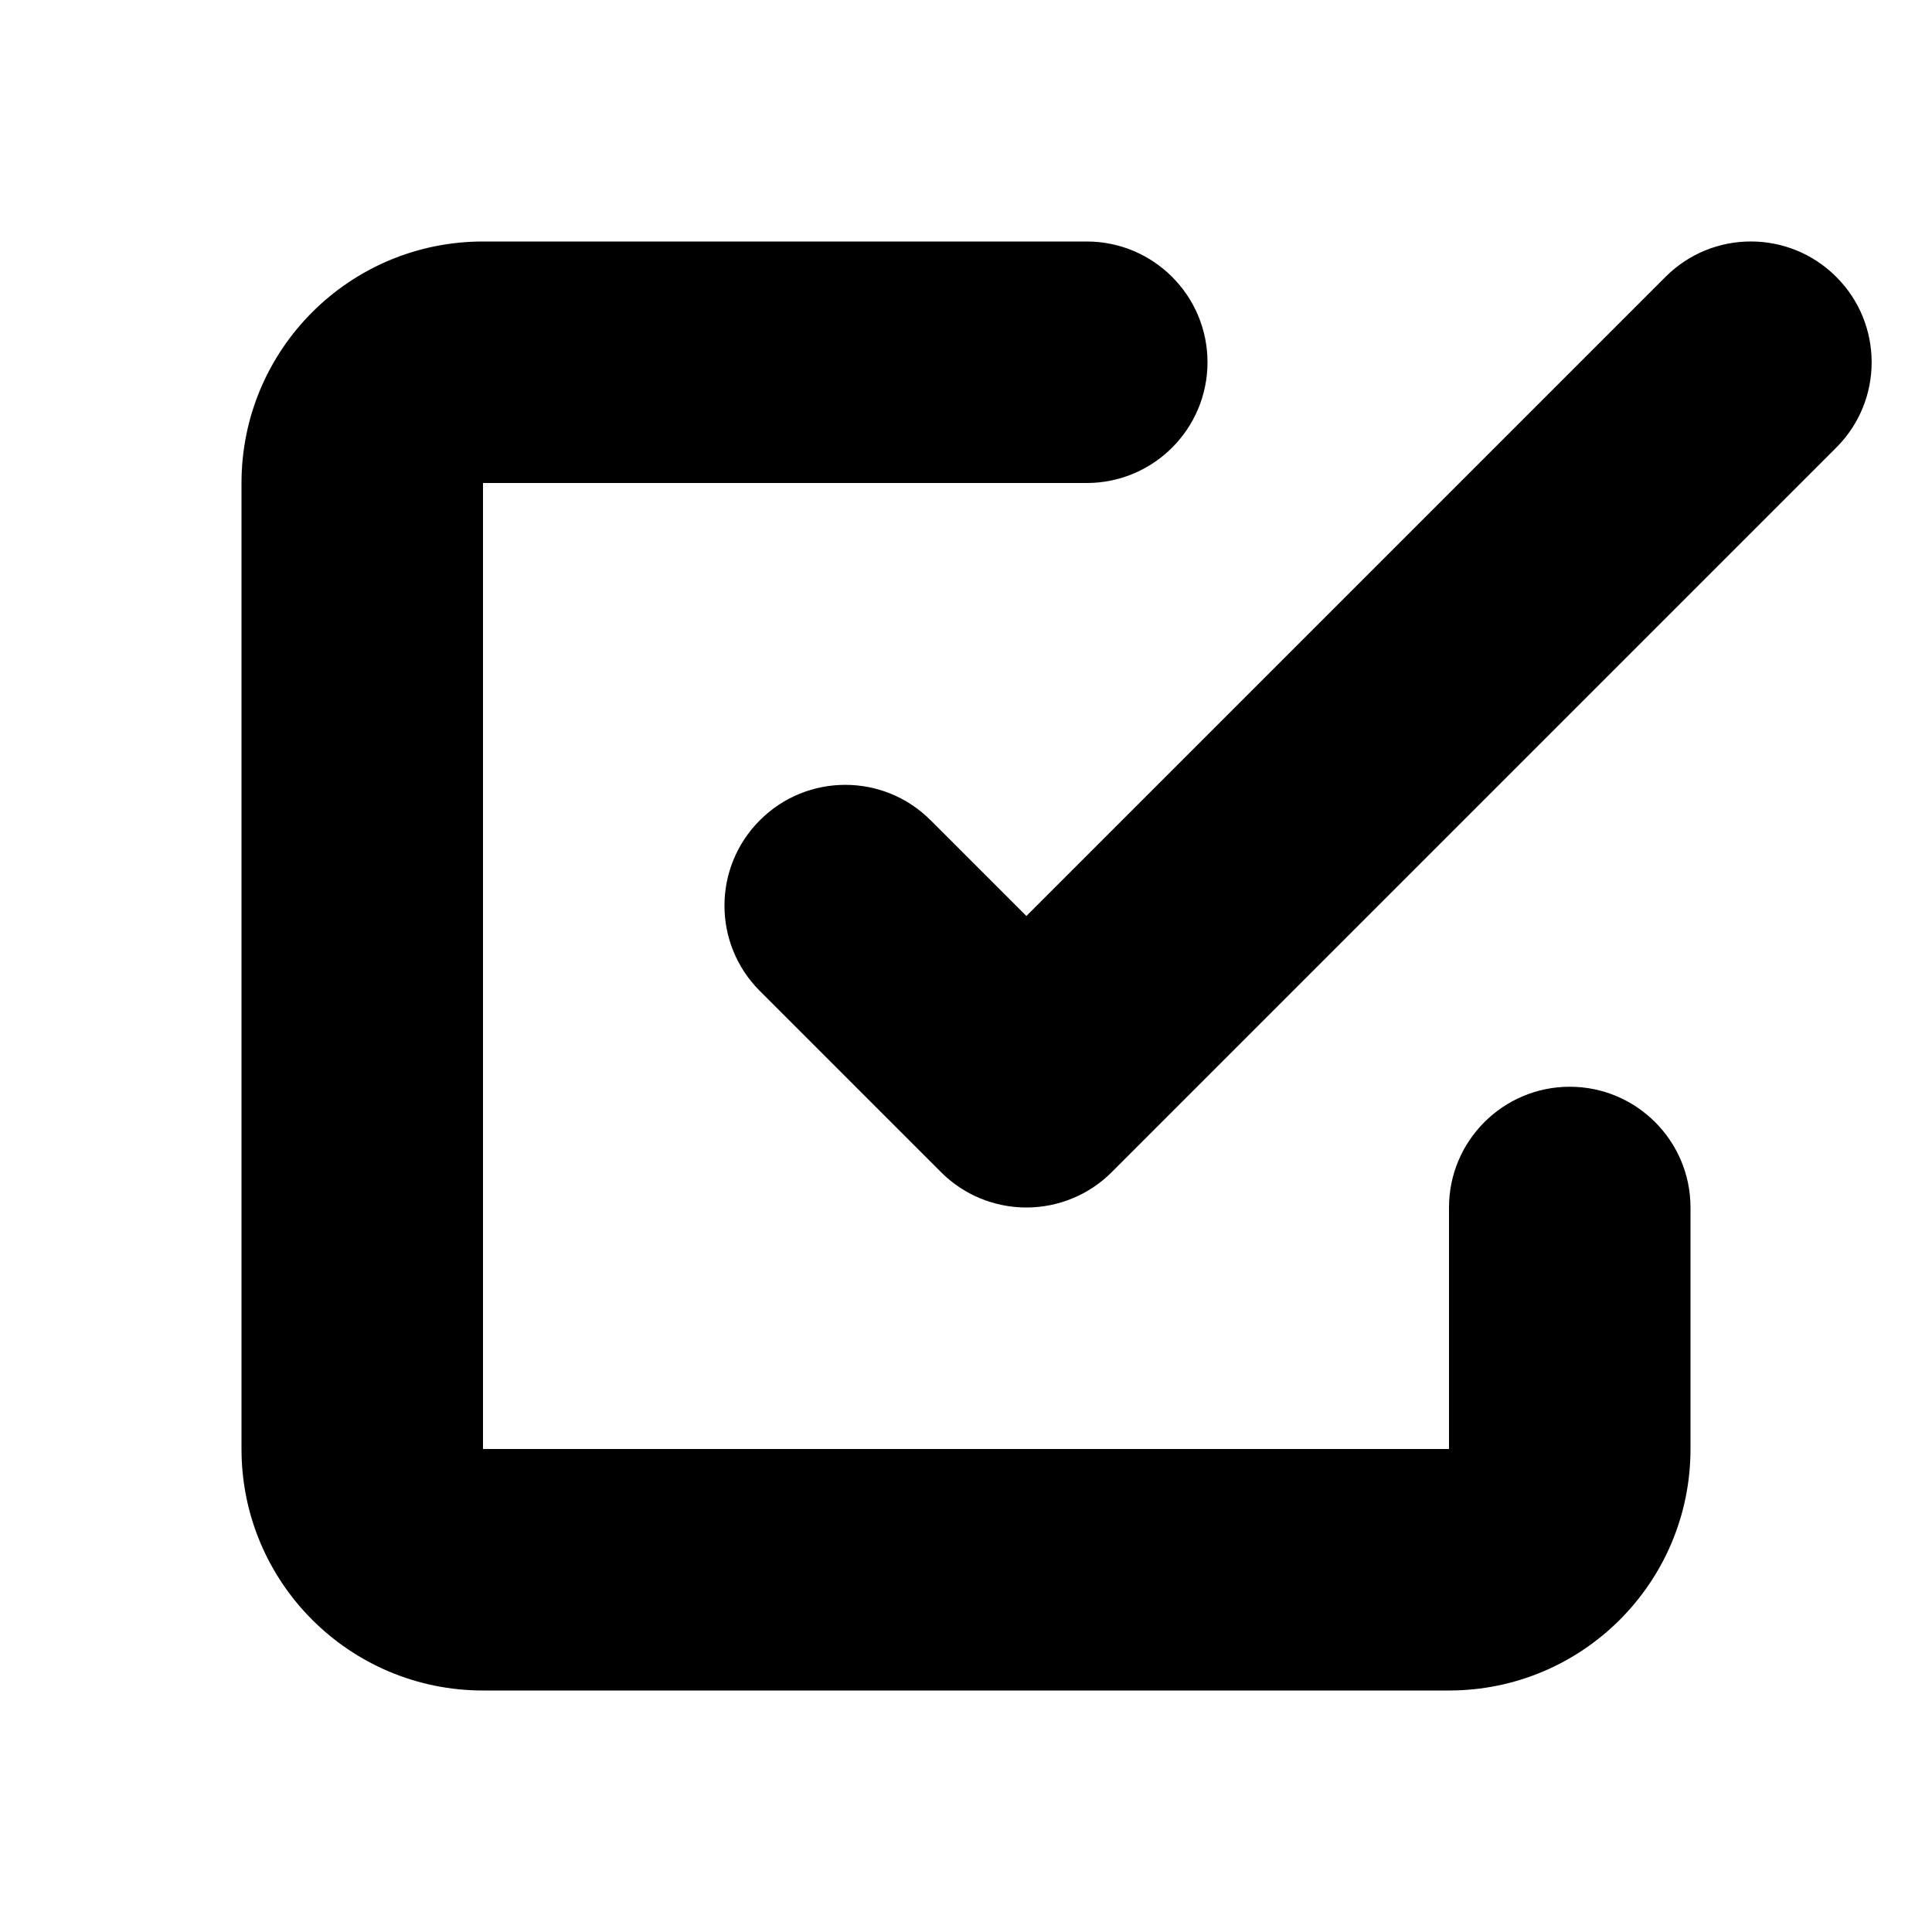
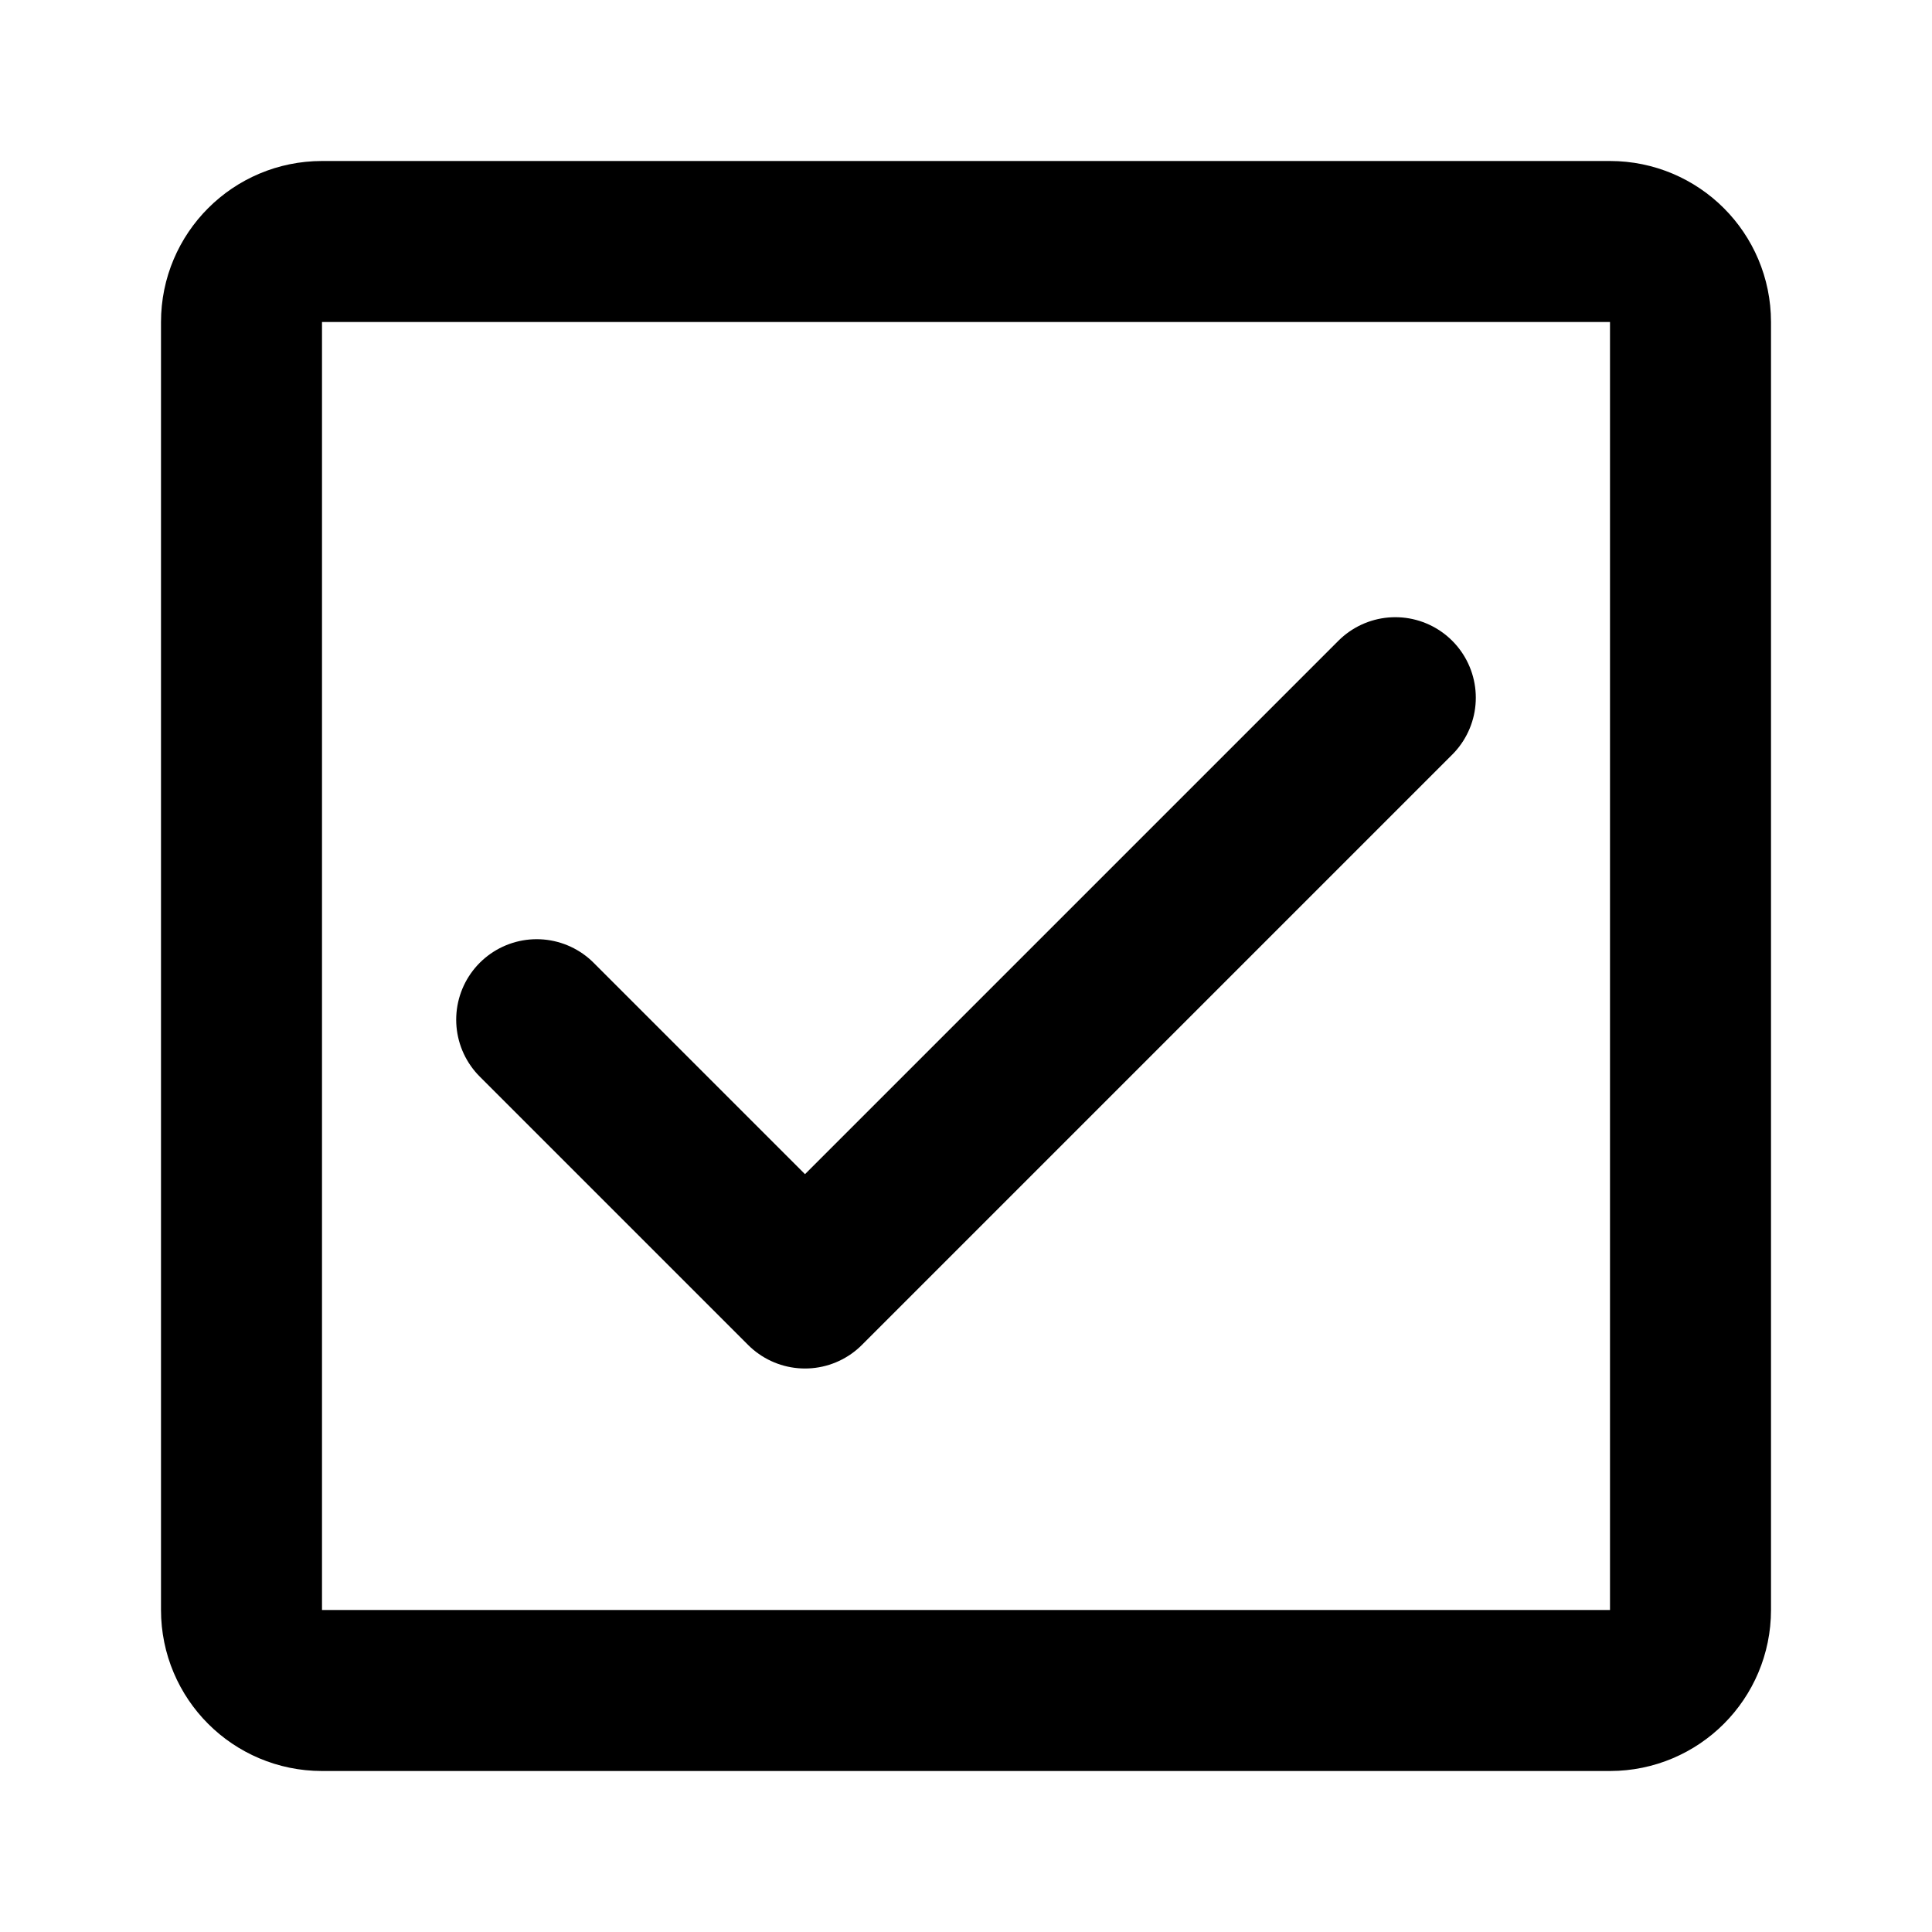
- <svg xmlns="http://www.w3.org/2000/svg" width="800px" height="800px" viewBox="0 0 16 16">
-   <path fill="#000000" fill-rule="evenodd" d="M4,4 L9,4 C9.552,4 10,3.552 10,3 C10,2.448 9.552,2 9,2 L4,2 C2.895,2 2,2.895 2,4 L2,12 C2,13.105 2.895,14 4,14 L12,14 C13.105,14 14,13.105 14,12 L14,10 C14,9.448 13.552,9 13,9 C12.448,9 12,9.448 12,10 L12,12 L4,12 L4,4 Z M15.207,2.293 C14.817,1.902 14.183,1.902 13.793,2.293 L8.5,7.586 L7.707,6.793 C7.317,6.402 6.683,6.402 6.293,6.793 C5.902,7.183 5.902,7.817 6.293,8.207 L7.793,9.707 C7.98,9.895 8.235,10 8.5,10 C8.765,10 9.02,9.895 9.207,9.707 L15.207,3.707 C15.598,3.317 15.598,2.683 15.207,2.293 Z" />
+ <svg xmlns="http://www.w3.org/2000/svg" width="800px" height="800px" viewBox="0 0 24 24" aria-labelledby="checkboxIconTitle" stroke="#000000" stroke-width="2" stroke-linecap="round" stroke-linejoin="round" fill="none" color="#000000">
+   <rect x="21" y="3" width="18" height="18" rx="1" transform="rotate(90 21 3)" />
+   <path d="M6.667 12.667L10 16L17.333 8.667" />
</svg>
